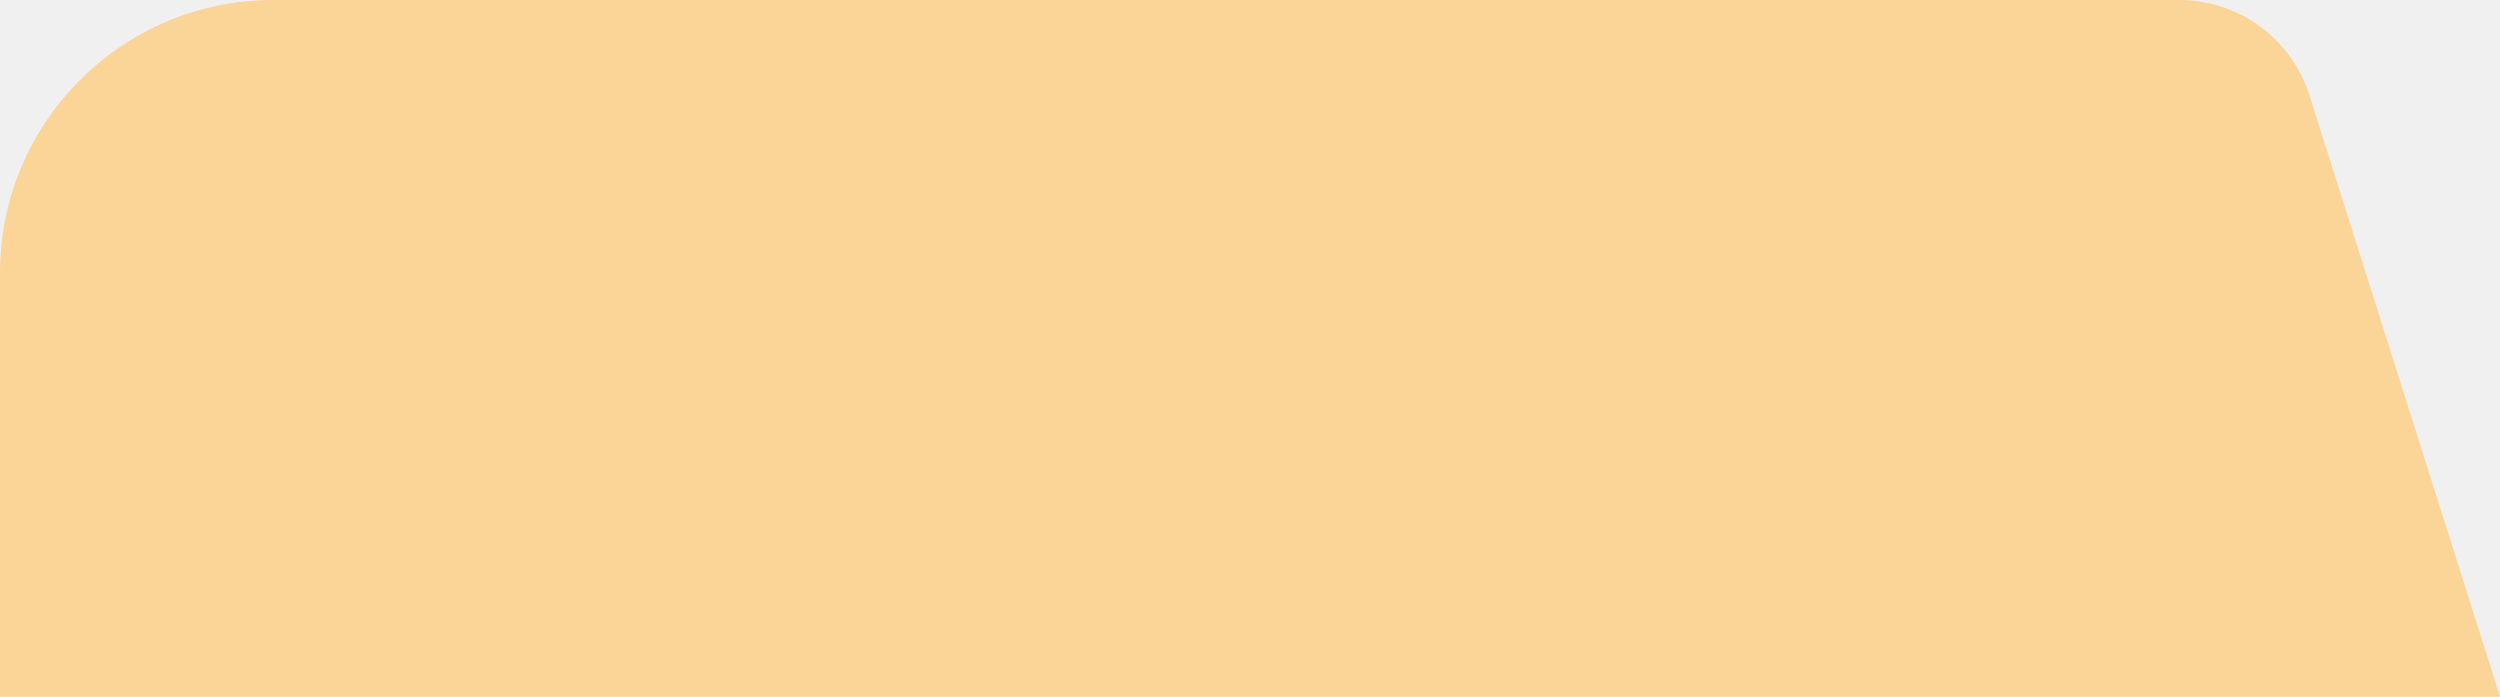
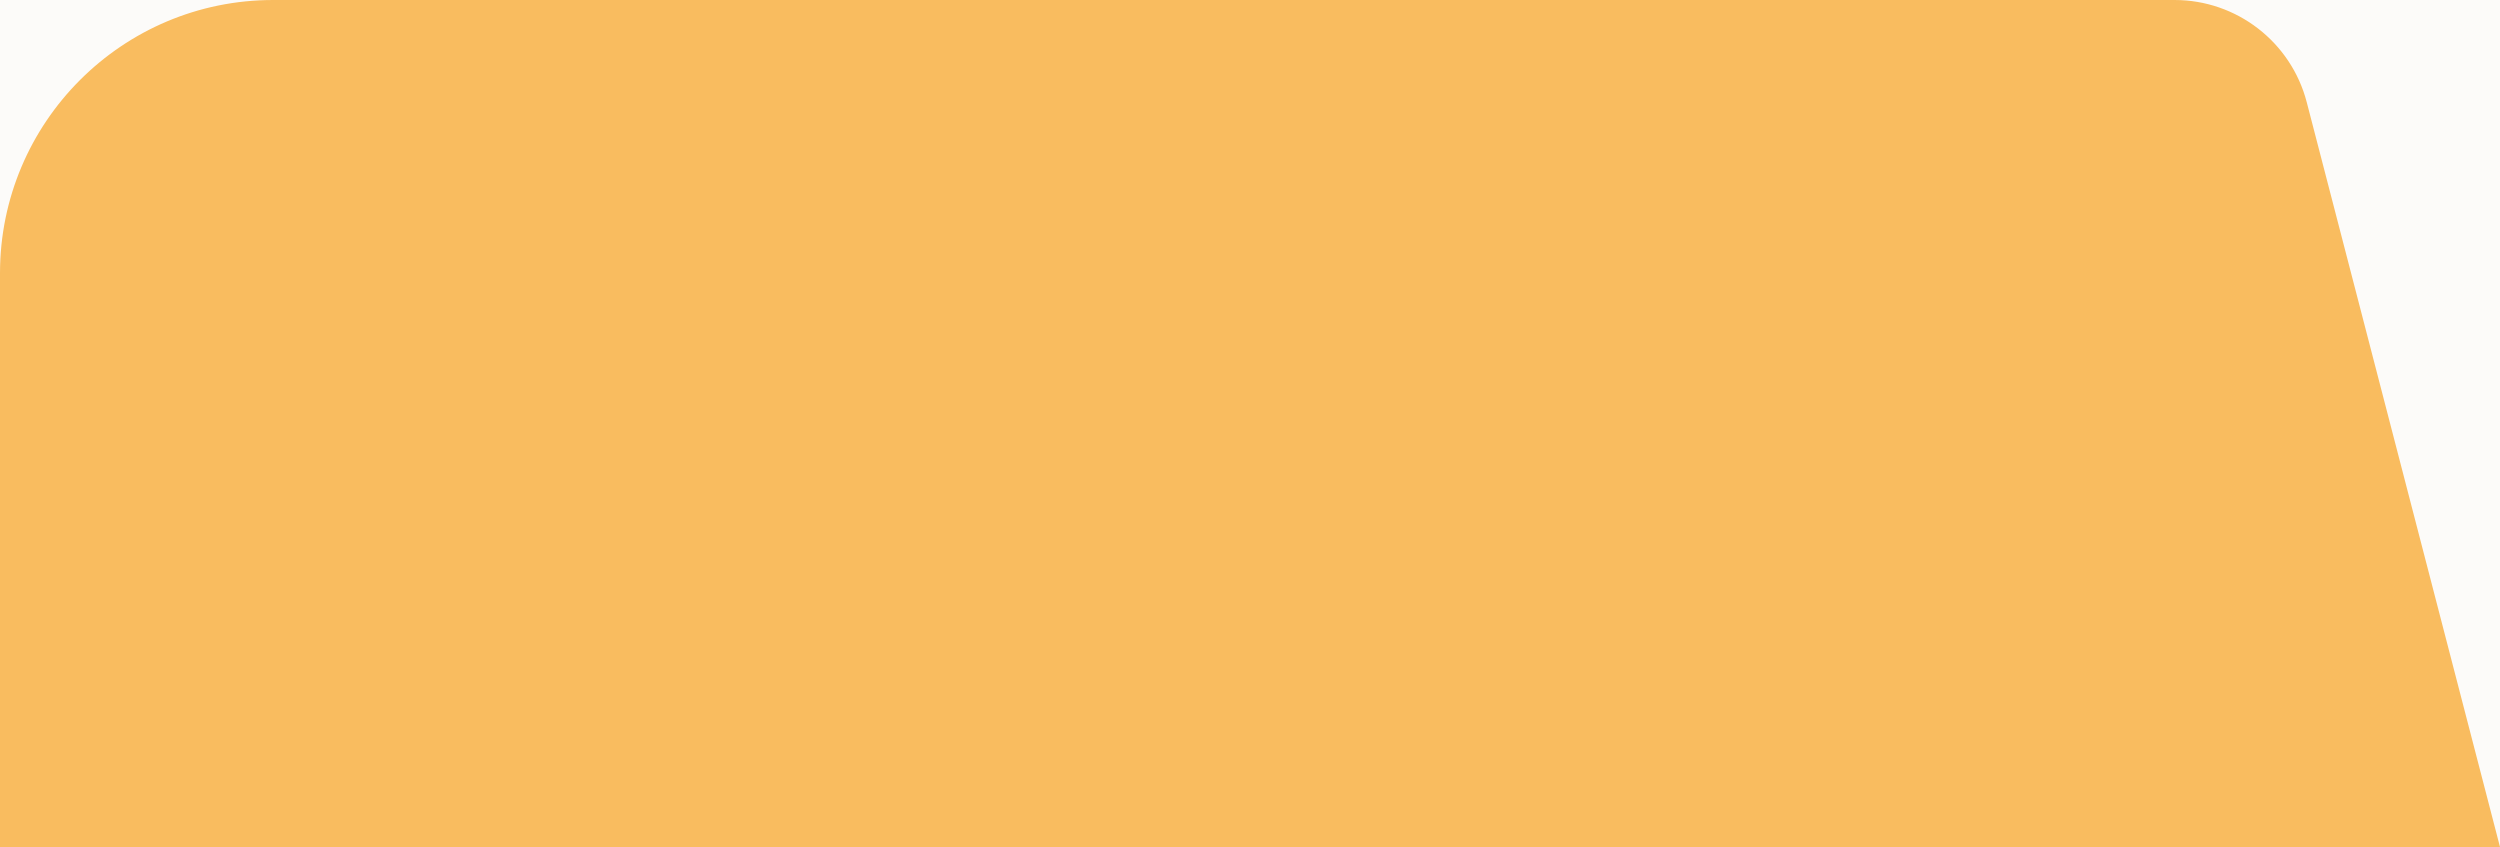
- <svg xmlns="http://www.w3.org/2000/svg" width="183" height="51" viewBox="0 0 183 51" fill="none">
-   <path id="Rectangle 34624748" d="M0 20C0 8.954 8.954 0 20 0H159.519C163.879 0 167.736 2.824 169.052 6.98L183 51H0V20Z" fill="#FBD498" />
+ <svg xmlns="http://www.w3.org/2000/svg" width="183" height="62" viewBox="0 0 183 62" fill="none">
+   <rect width="183" height="62" fill="#AEAEAE" />
+   <g id="ë°ì¤í¬í ëìì¸ ìì">
+     <path d="M-889 -20933C-889 -20934.1 -888.105 -20935 -887 -20935H15129C15130.1 -20935 15131 -20934.1 15131 -20933V19814C15131 19815.1 15130.1 19816 15129 19816H-887C-888.104 19816 -889 19815.1 -889 19814V-20933Z" fill="#444444" />
+     <path d="M-887 -20934H15129V-20936H-887V-20934ZM15130 -20933V19814H15132V-20933H15130ZM15129 19815H-887V19817H15129V19815ZM-888 19814V-20933H-890V19814H-888ZM-887 19815C-887.552 19815 -888 19814.6 -888 19814H-890C-890 19815.7 -888.656 19817 -887 19817V19815ZM15130 19814C15130 19814.6 15129.6 19815 15129 19815V19817C15130.7 19817 15132 19815.7 15132 19814H15130ZM15129 -20934C15129.6 -20934 15130 -20933.6 15130 -20933H15132C15132 -20934.7 15130.7 -20936 15129 -20936V-20934ZM-887 -20936C-888.656 -20936 -890 -20934.7 -890 -20933H-888C-888 -20933.6 -887.553 -20934 -887 -20934V-20936Z" fill="white" fill-opacity="0.1" />
+     <g id="ì¤ëµëª¨ì_ëì¼ë°ìì_ì§ì°ê¸°ë²í¼ íì±" clip-path="url(#clip0_2797_8121)">
+       <rect width="1920" height="1080" transform="translate(-420 -198)" fill="#FCFBF9" />
+       <g id="ì¤ëµëª¨ì_ëì¼ë°ìì_ì§ì°ê¸°ë²í¼ íì±_2">
+         <rect width="1280" height="958" transform="translate(-100 -118)" fill="#FCFBF9" />
+         <g id="Frame 1707483703">
+           <g id="Frame 1707483683">
+             <path id="Rectangle 34624749" d="M168.855 7.488C167.711 3.079 163.731 0 159.176 0H20C8.954 0 0 8.954 0 20V62H183L168.855 7.488Z" fill="#F9BC5F" />
+           </g>
+         </g>
+       </g>
+     </g>
+   </g>
+   <defs>
+     <clipPath id="clip0_2797_8121">
+       <rect width="1920" height="1080" fill="white" transform="translate(-420 -198)" />
+     </clipPath>
+   </defs>
</svg>
